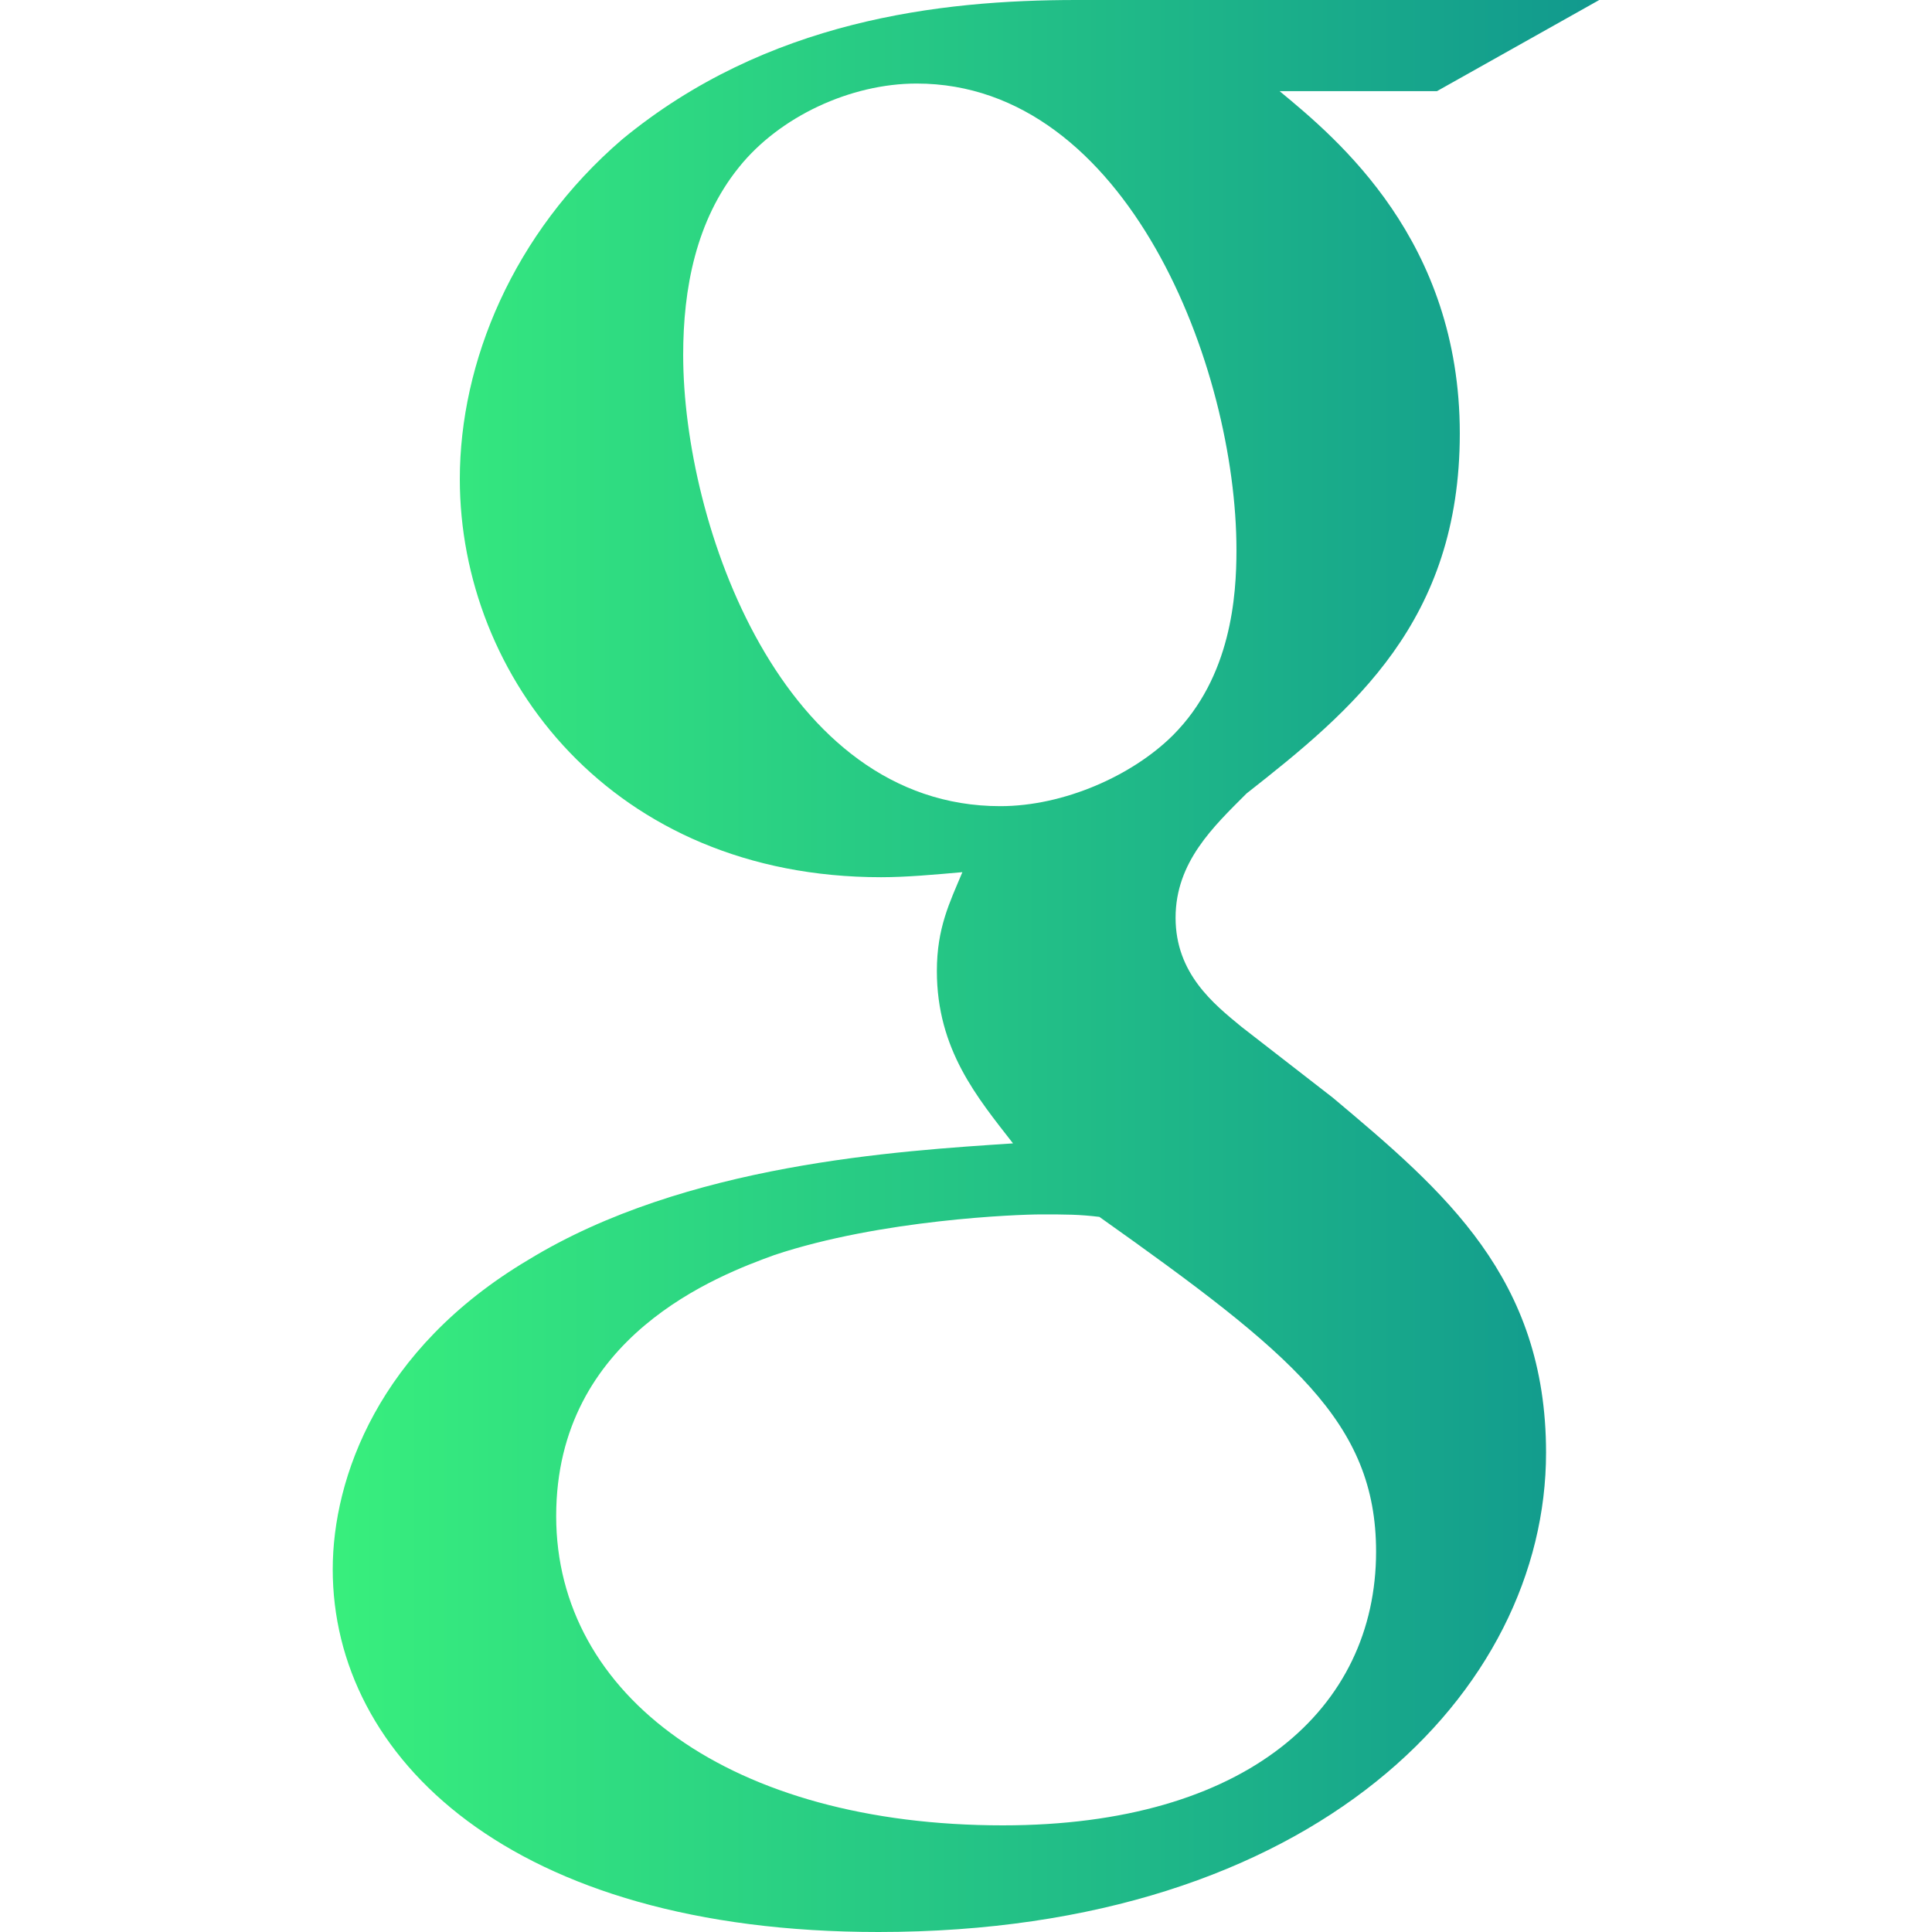
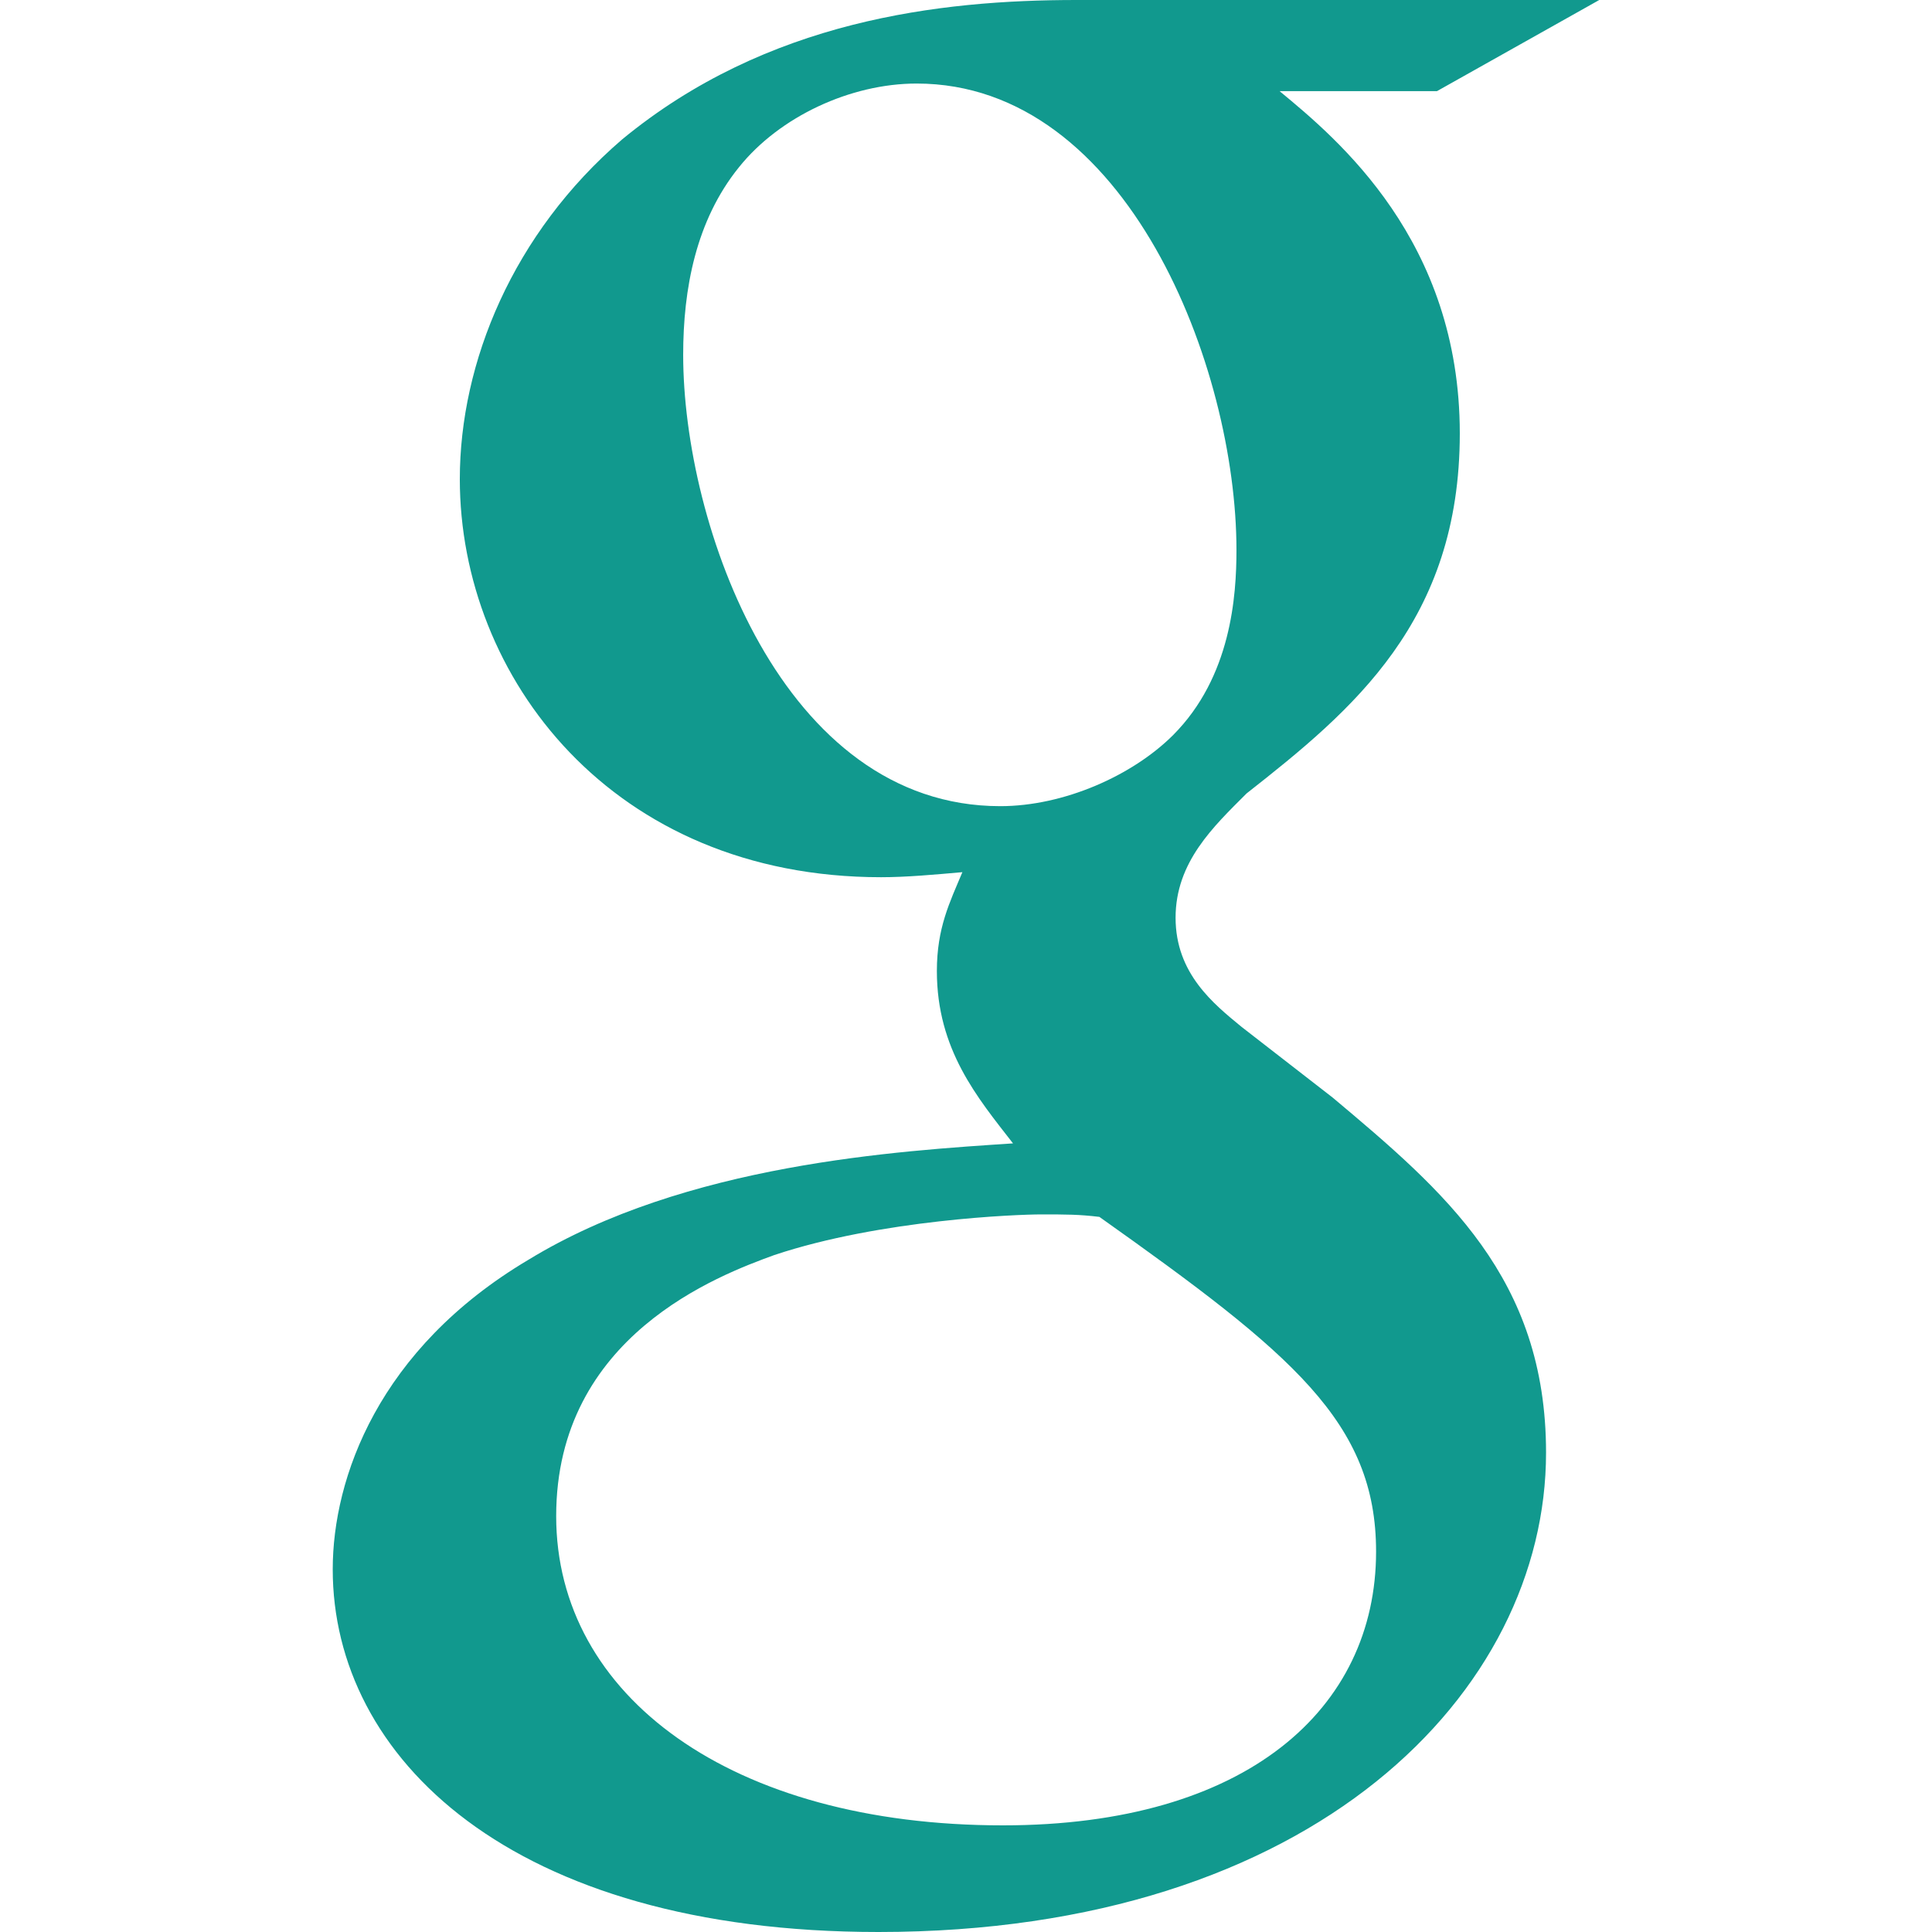
<svg xmlns="http://www.w3.org/2000/svg" version="1.1" id="Capa_1" x="0px" y="0px" width="90px" height="90px" viewBox="0 0 90 90" style="enable-background:new 0 0 90 90;" xml:space="preserve">
  <defs>
    <linearGradient id="grad1" x1="0%" y1="0%" x2="100%" y2="0%">
      <stop offset="0%" style="stop-color:#38ef7d;stop-opacity:1" />
      <stop offset="100%" style="stop-color:#11998e;stop-opacity:1" />
    </linearGradient>
  </defs>
  <g>
-     <path fill="url(#grad1)" id="Google" d="M74.499,0H50.144c-6.382,0-14.421,0.942-21.158,6.49c-5.09,4.374-7.566,10.392-7.566,15.828   c0,9.211,7.094,18.546,19.625,18.546c1.182,0,2.477-0.12,3.787-0.235c-0.592,1.413-1.189,2.594-1.189,4.605   c0,3.662,1.893,5.902,3.547,8.029c-5.314,0.353-15.249,0.942-22.583,5.428c-6.975,4.143-9.107,10.16-9.107,14.414   C15.499,81.846,23.778,90,40.923,90c20.336,0,31.098-11.22,31.098-22.33c0-8.143-4.729-12.164-9.932-16.534l-4.258-3.305   c-1.295-1.065-3.068-2.479-3.068-5.08c0-2.597,1.773-4.254,3.307-5.789c4.964-3.896,9.933-8.03,9.933-16.77   c0-8.979-5.68-13.704-8.396-15.947h7.334L74.499,0z M64.103,72.279c0,7.322-6.033,12.753-17.385,12.753   c-12.648,0-20.809-6.024-20.809-14.405c0-8.393,7.568-11.218,10.166-12.164c4.969-1.656,11.352-1.891,12.414-1.891   c1.184,0,1.775,0,2.725,0.115C60.202,63.064,64.103,66.257,64.103,72.279z M54.642,34.249c-1.893,1.886-5.088,3.305-8.045,3.305   c-10.164,0-14.772-13.113-14.772-21.023c0-3.072,0.592-6.258,2.598-8.74c1.893-2.362,5.201-3.899,8.277-3.899   c9.812,0,14.899,13.229,14.899,21.73C57.599,27.752,57.358,31.528,54.642,34.249z" />
+     <path fill="#11998e" id="Google" d="M74.499,0H50.144c-6.382,0-14.421,0.942-21.158,6.49c-5.09,4.374-7.566,10.392-7.566,15.828   c0,9.211,7.094,18.546,19.625,18.546c1.182,0,2.477-0.12,3.787-0.235c-0.592,1.413-1.189,2.594-1.189,4.605   c0,3.662,1.893,5.902,3.547,8.029c-5.314,0.353-15.249,0.942-22.583,5.428c-6.975,4.143-9.107,10.16-9.107,14.414   C15.499,81.846,23.778,90,40.923,90c20.336,0,31.098-11.22,31.098-22.33c0-8.143-4.729-12.164-9.932-16.534l-4.258-3.305   c-1.295-1.065-3.068-2.479-3.068-5.08c0-2.597,1.773-4.254,3.307-5.789c4.964-3.896,9.933-8.03,9.933-16.77   c0-8.979-5.68-13.704-8.396-15.947h7.334L74.499,0z M64.103,72.279c0,7.322-6.033,12.753-17.385,12.753   c-12.648,0-20.809-6.024-20.809-14.405c0-8.393,7.568-11.218,10.166-12.164c4.969-1.656,11.352-1.891,12.414-1.891   c1.184,0,1.775,0,2.725,0.115C60.202,63.064,64.103,66.257,64.103,72.279z M54.642,34.249c-1.893,1.886-5.088,3.305-8.045,3.305   c-10.164,0-14.772-13.113-14.772-21.023c0-3.072,0.592-6.258,2.598-8.74c1.893-2.362,5.201-3.899,8.277-3.899   c9.812,0,14.899,13.229,14.899,21.73C57.599,27.752,57.358,31.528,54.642,34.249z" />
  </g>
  <g>
</g>
  <g>
</g>
  <g>
</g>
  <g>
</g>
  <g>
</g>
  <g>
</g>
  <g>
</g>
  <g>
</g>
  <g>
</g>
  <g>
</g>
  <g>
</g>
  <g>
</g>
  <g>
</g>
  <g>
</g>
  <g>
</g>
</svg>
